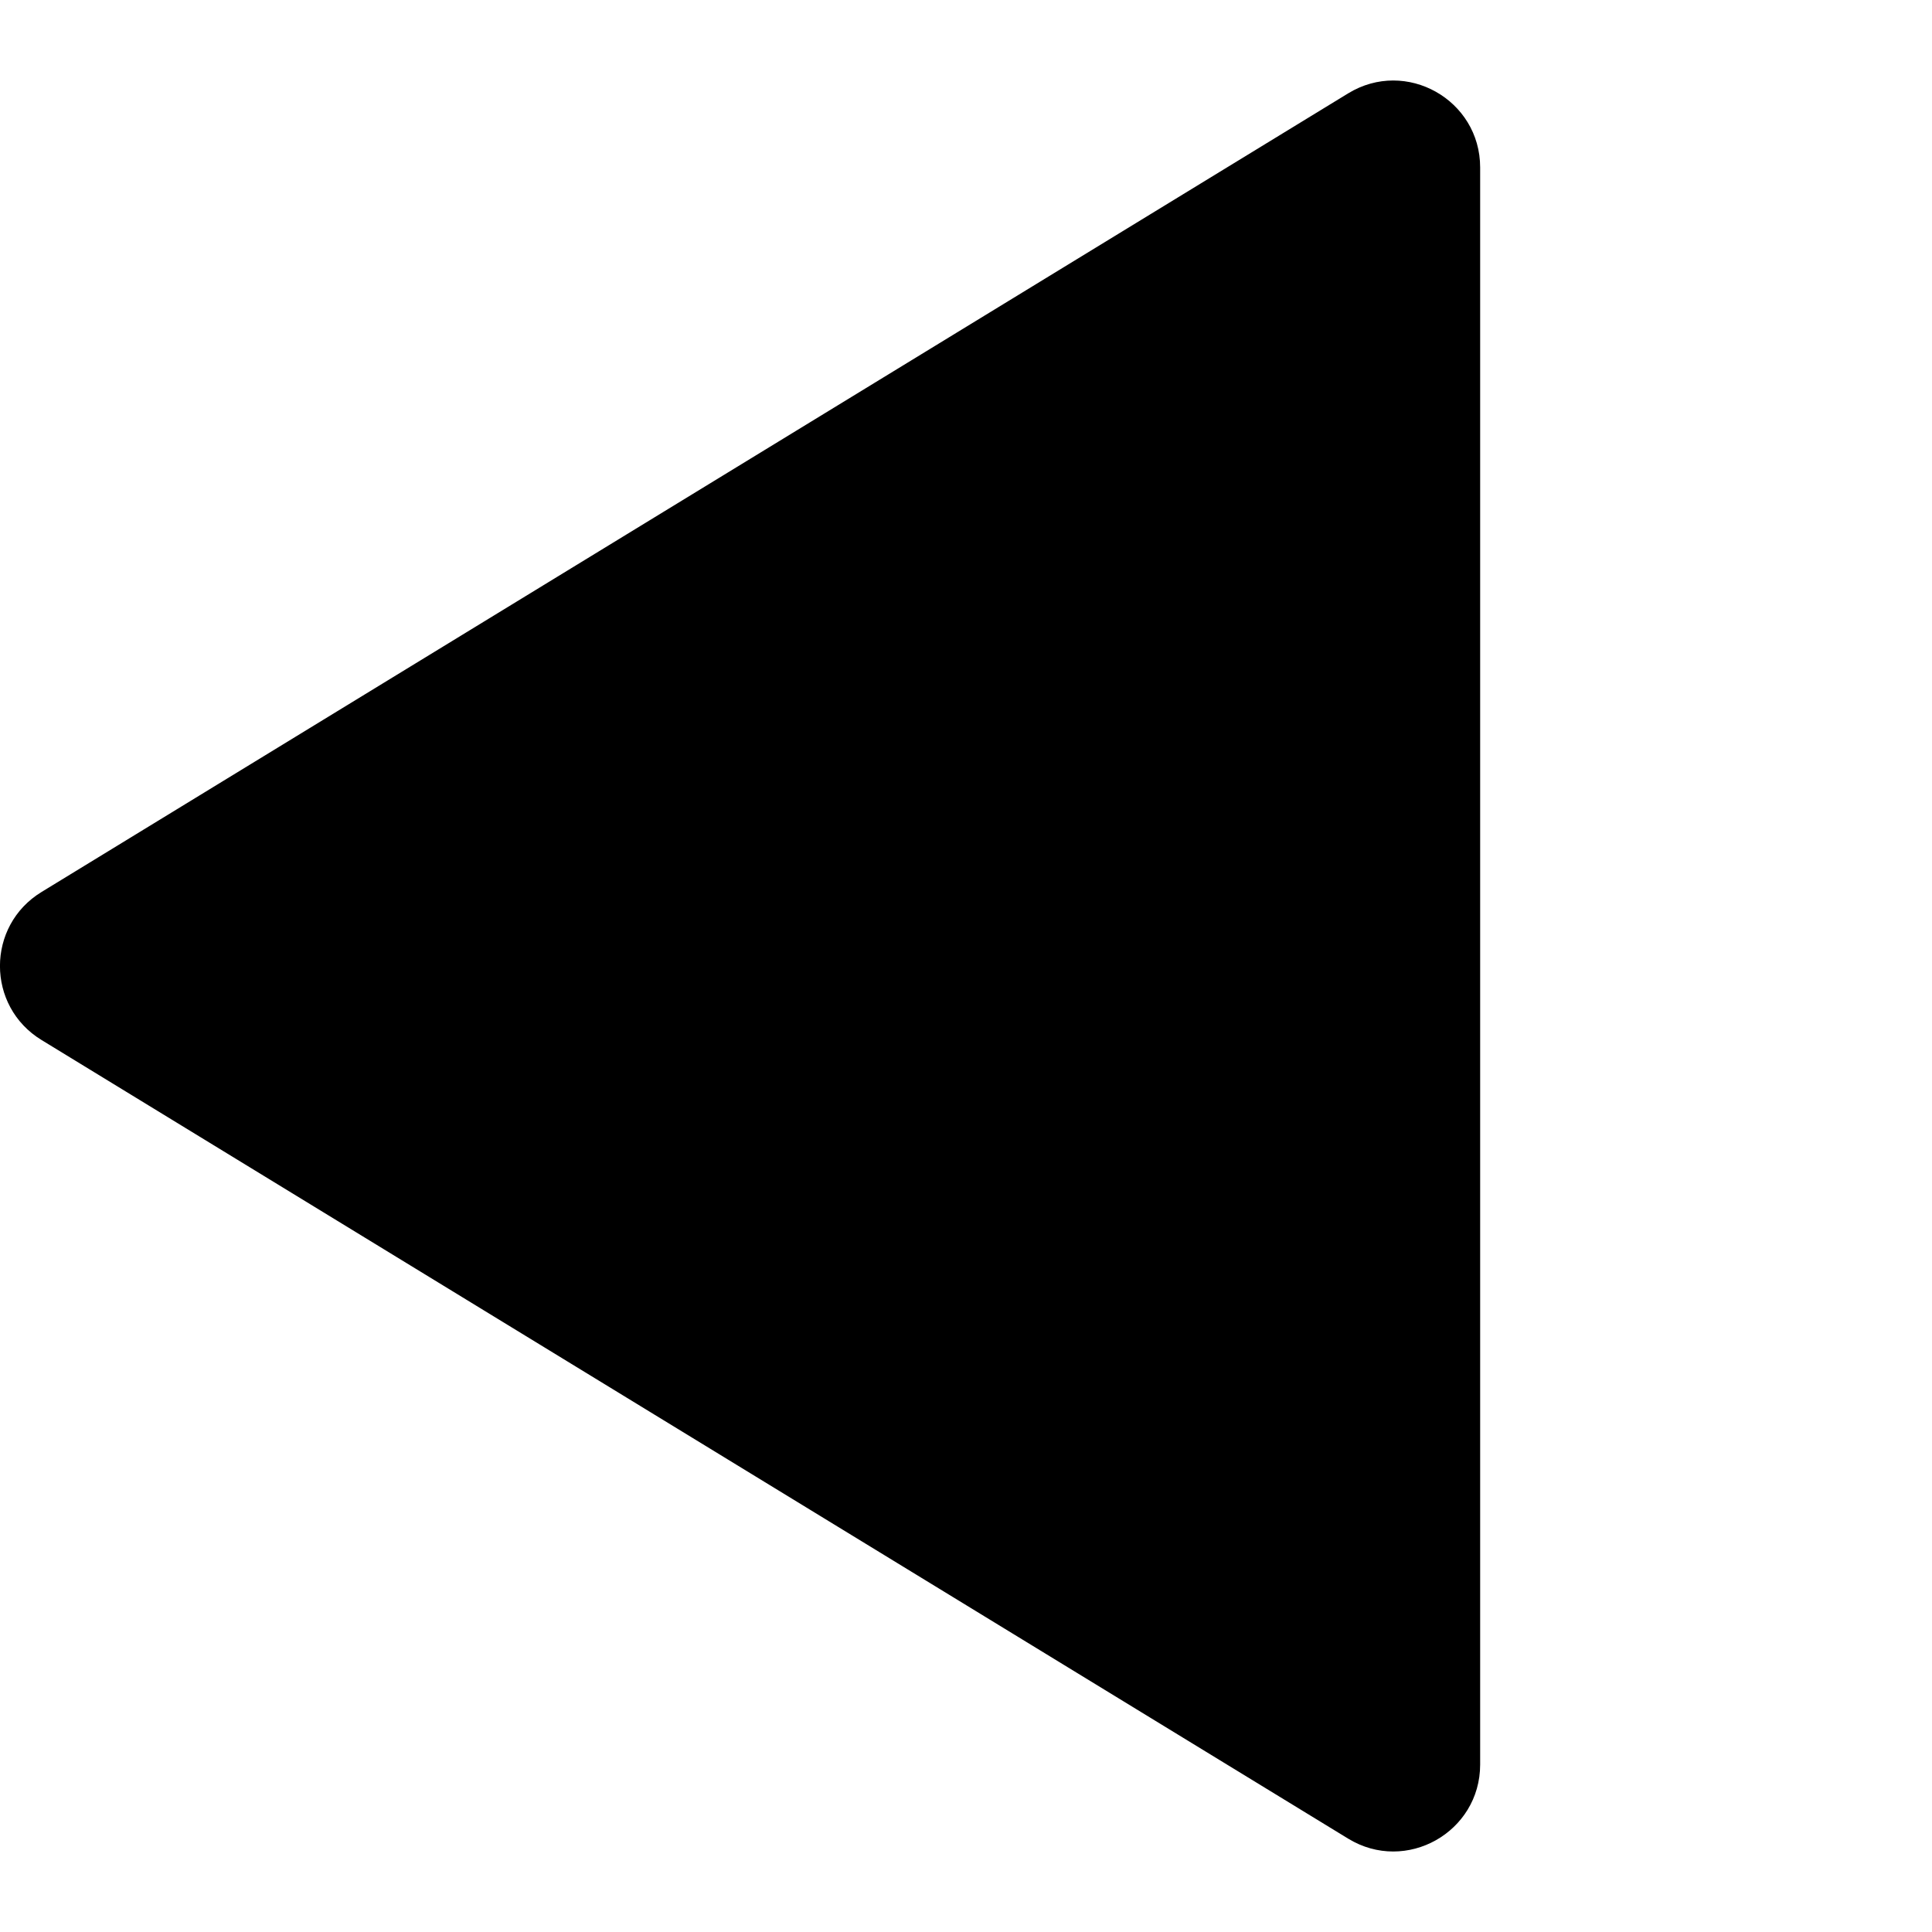
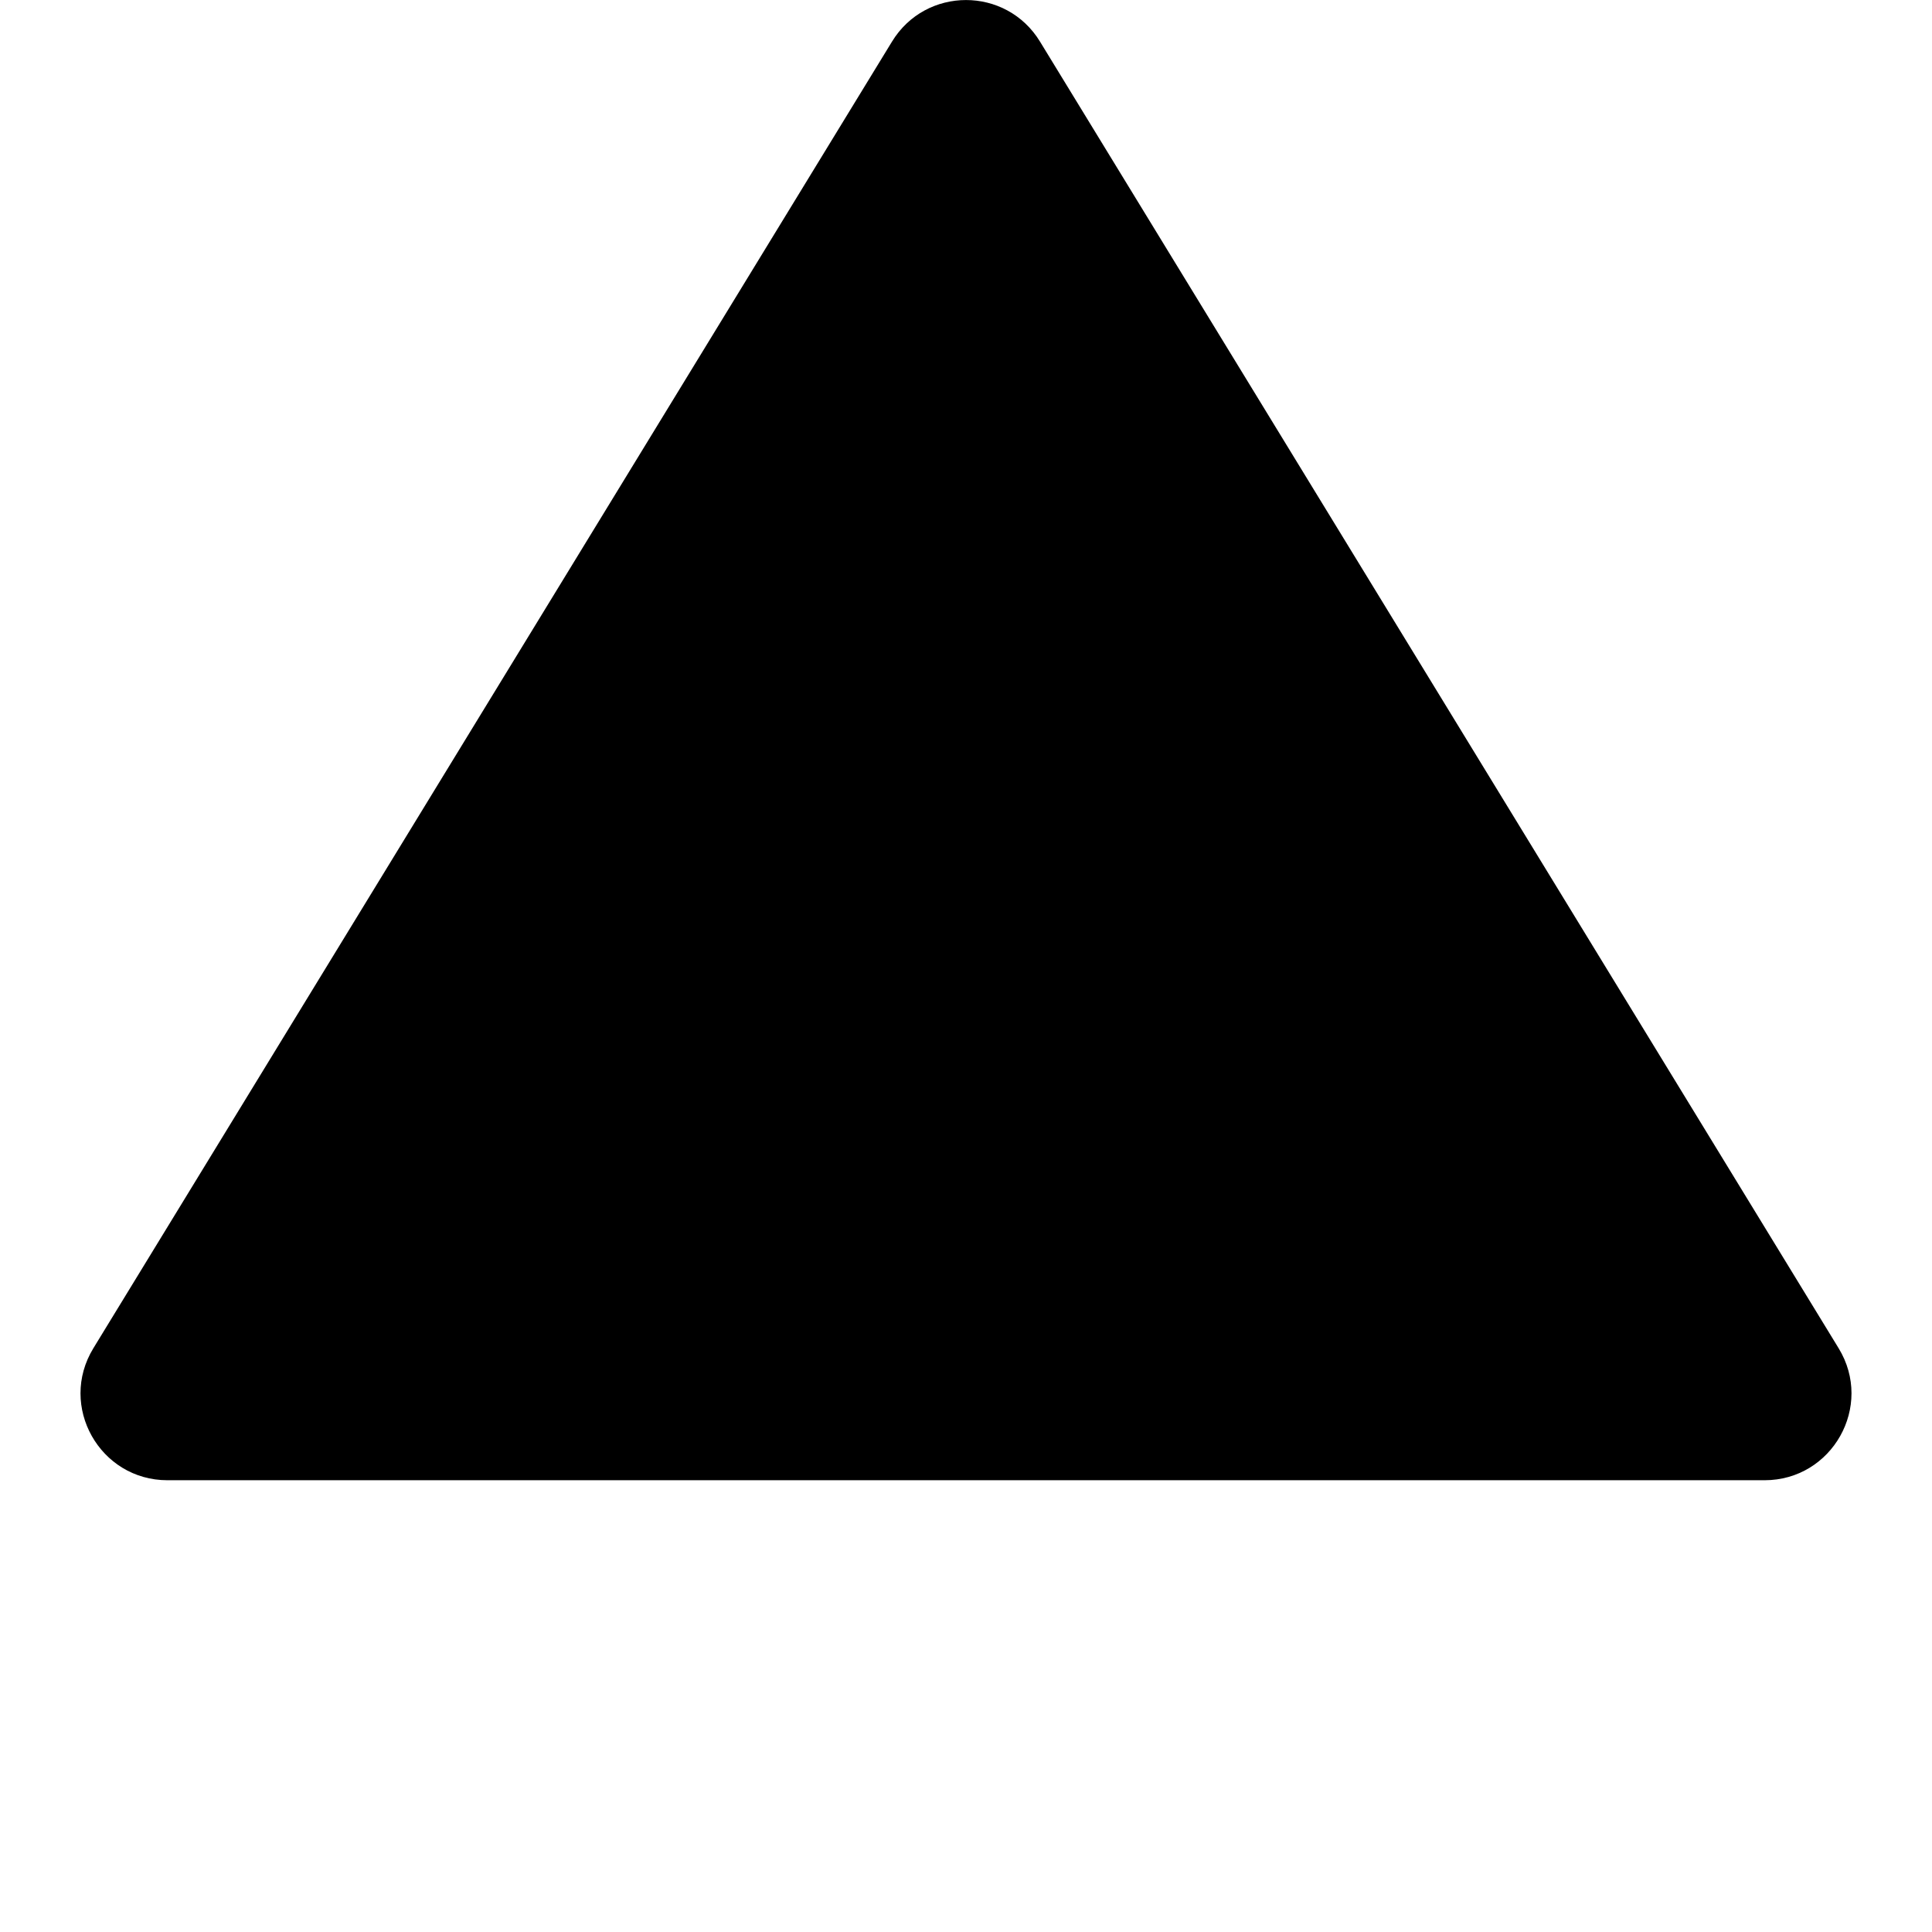
<svg xmlns="http://www.w3.org/2000/svg" viewBox="0 0 24 24" fill="none">
-   <path d="M18.387 2.08V21.92C18.387 22.76 17.467 23.28 16.747 22.84L0.517 12.92C-0.173 12.5 -0.173 11.5 0.517 11.08L16.747 1.16C17.467 0.72 18.387 1.24 18.387 2.08Z" fill="currentColor" />
+   <path d="M21.92 18.388H2.08C1.24 18.388 0.72 17.468 1.16 16.748L11.08 0.518C11.5 -0.172 12.5 -0.172 12.92 0.518L22.84 16.748C23.28 17.468 22.76 18.388 21.92 18.388Z" fill="currentColor" />
</svg>
